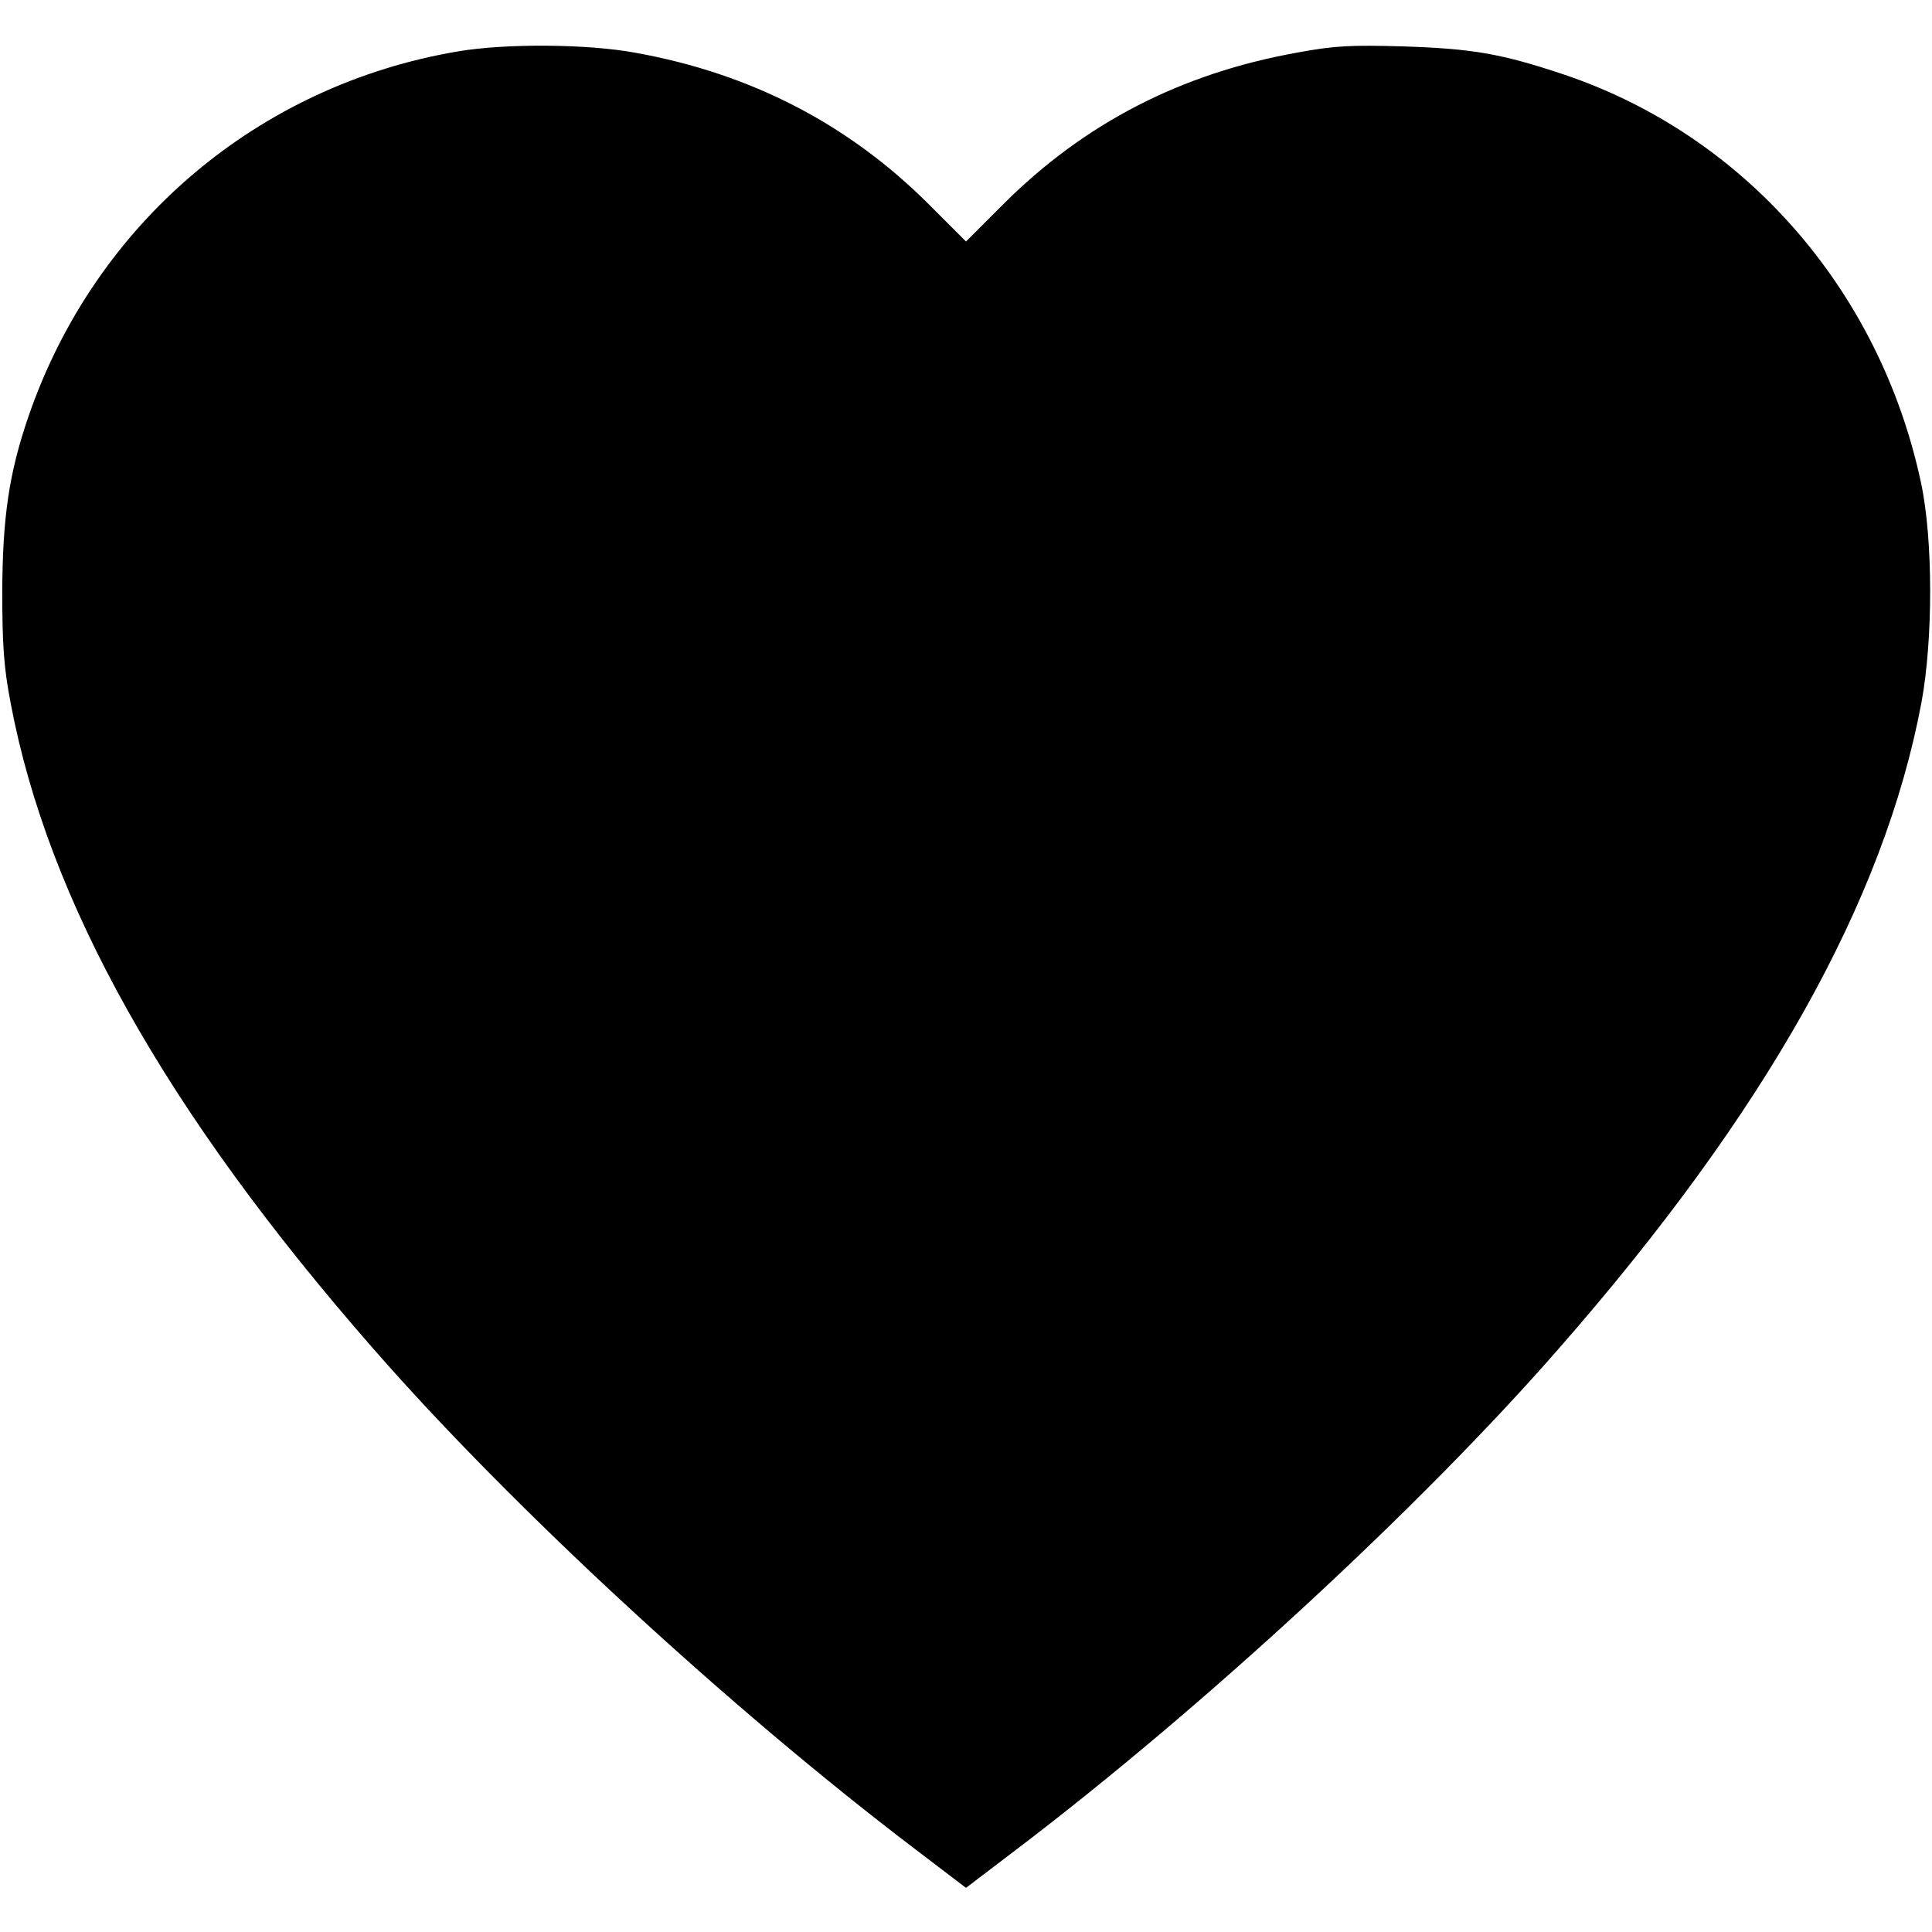
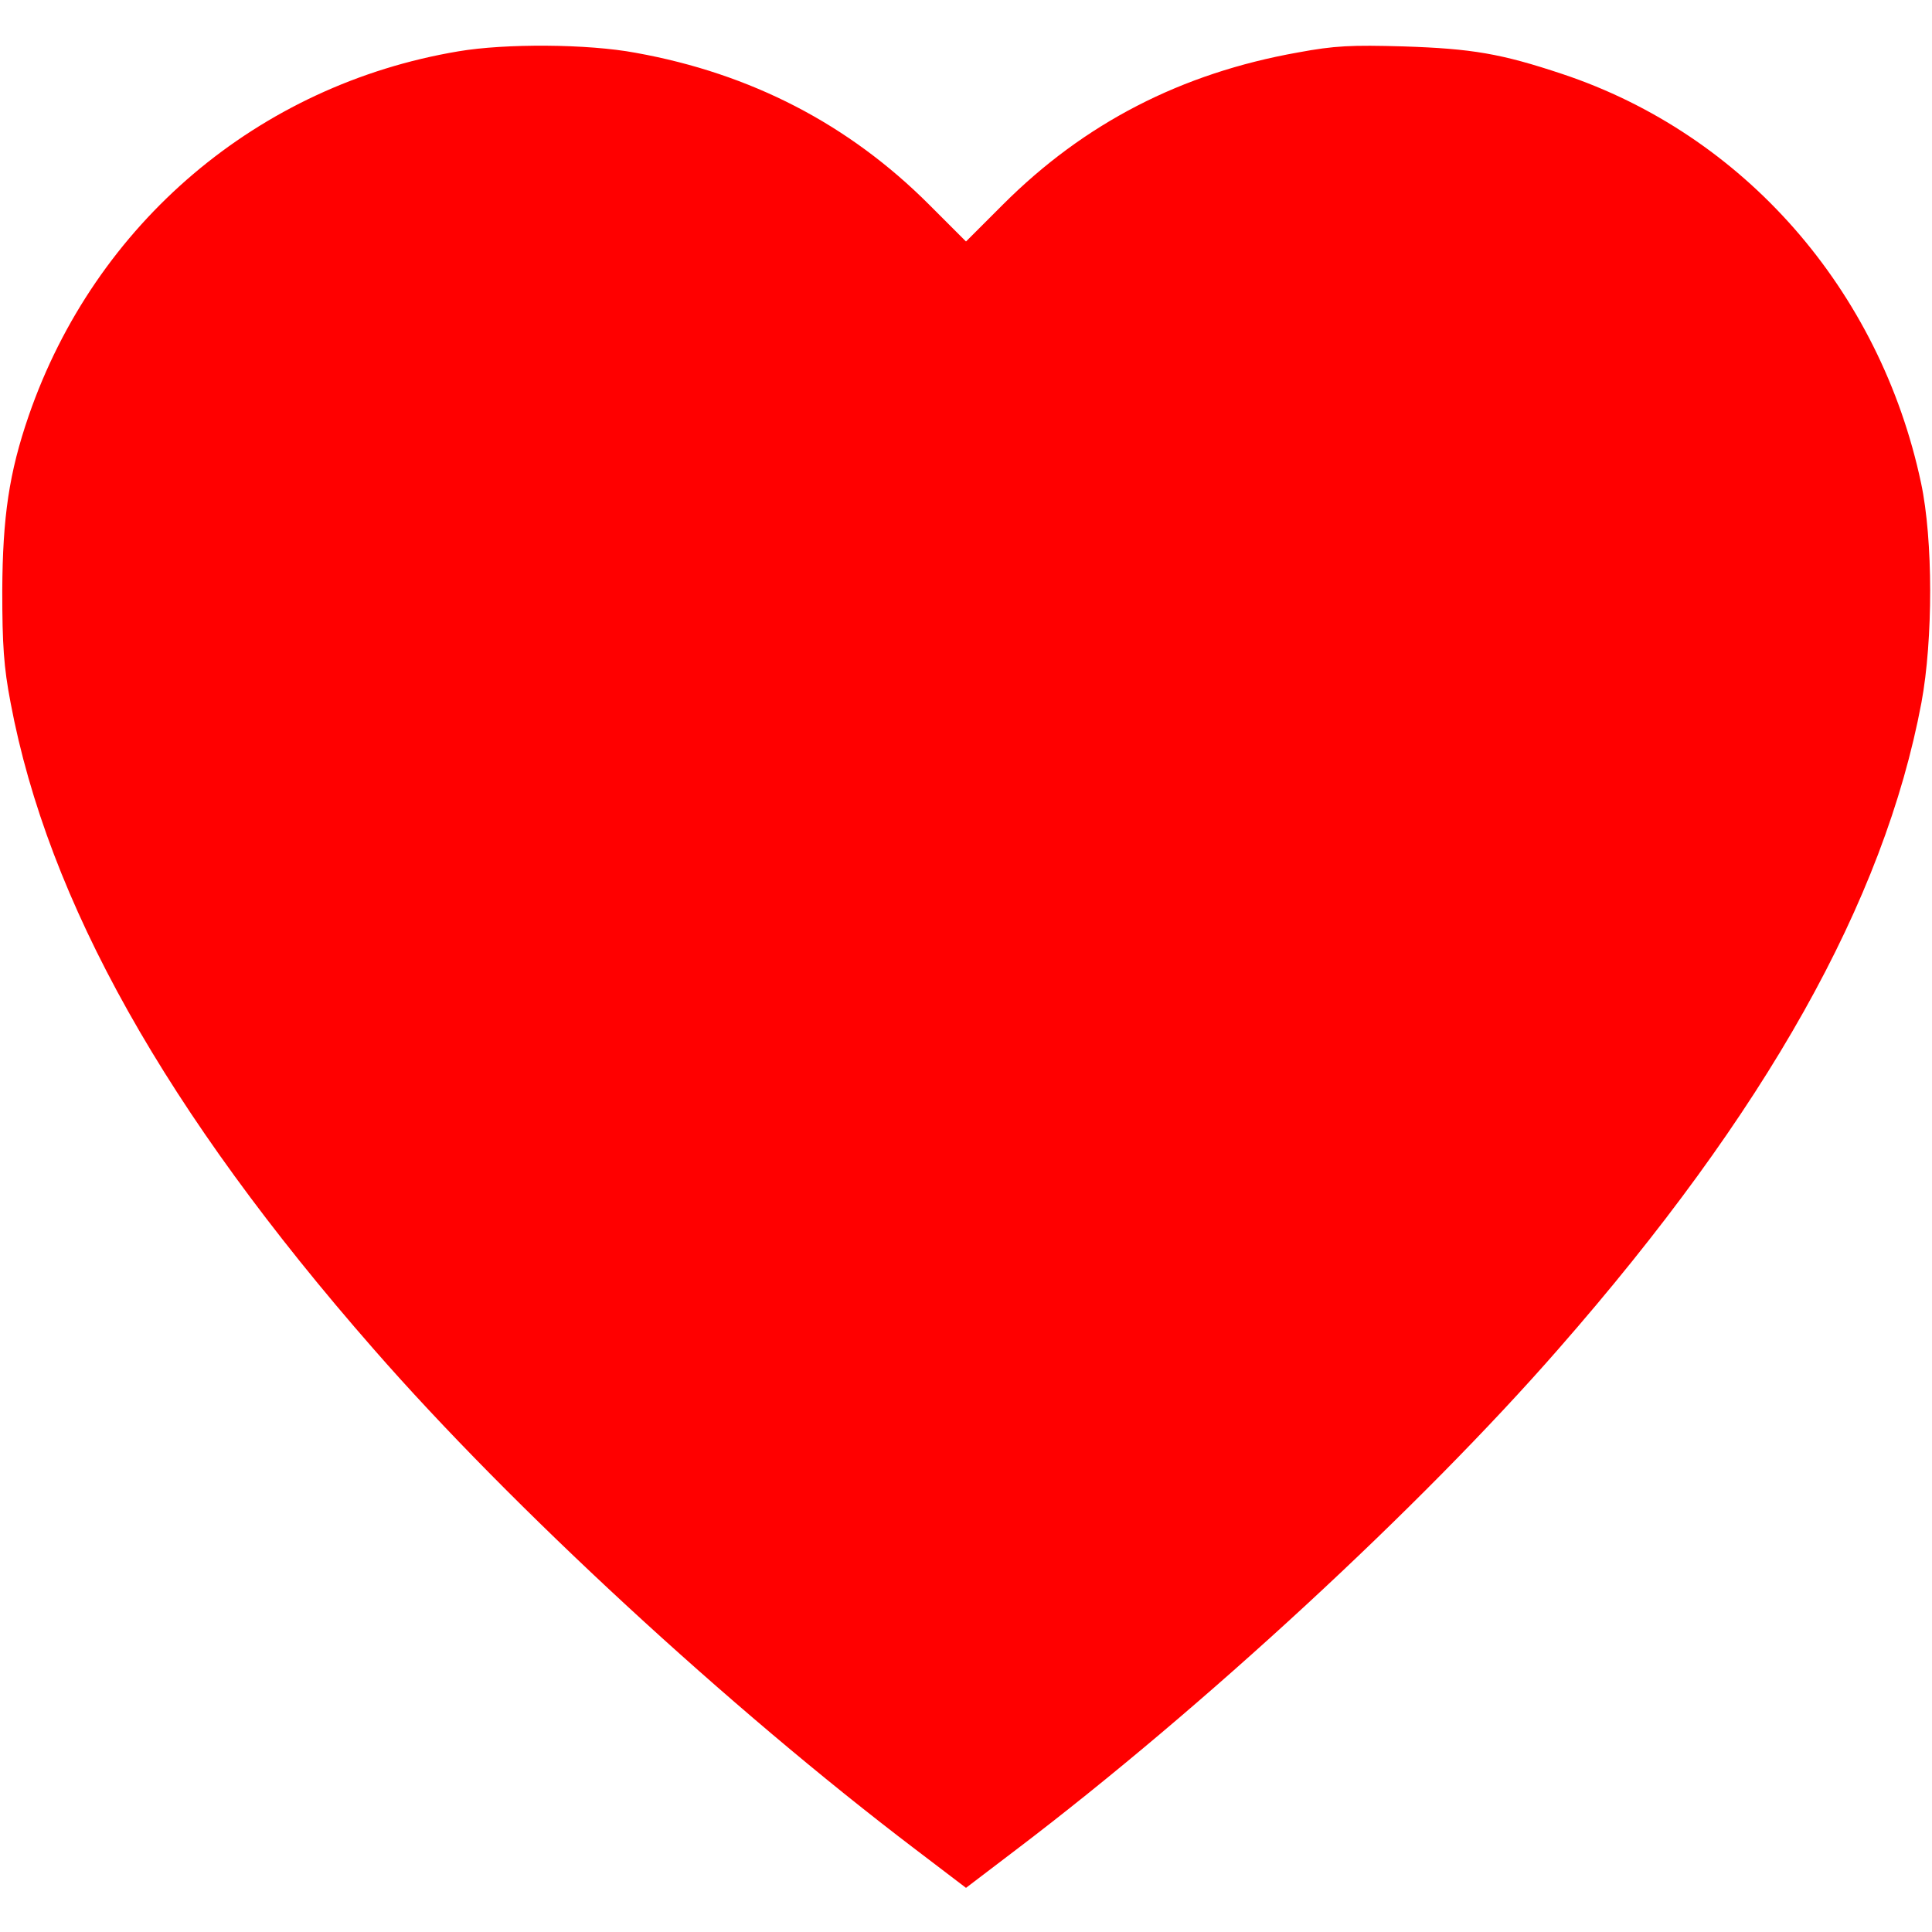
<svg xmlns="http://www.w3.org/2000/svg" version="1.0" width="512pt" height="512pt" viewBox="0 0 512 512" preserveAspectRatio="xMidYMid meet">
-   <g transform="translate(0,512) scale(0.1,-0.1)" fill="#000000" stroke="none">
+   <g transform="translate(0,512) scale(0.1,-0.1)" fill="red" stroke="none">
    <path d="M1215 4984 c-531 -89 -963 -456 -1139 -966 -52 -151 -69 -268 -70 -463 0 -144 4 -203 22 -297 99 -527 412 -1085 962 -1713 365 -418 941 -950 1436 -1326 l134 -102 134 102 c495 376 1071 908 1436 1326 550 628 863 1186 962 1713 31 167 31 432 -1 582 -109 513 -470 924 -951 1084 -162 54 -239 67 -420 73 -139 4 -183 2 -280 -16 -310 -55 -567 -188 -782 -403 l-98 -98 -98 98 c-213 213 -472 347 -777 402 -128 24 -346 25 -470 4z" />
  </g>
</svg>
